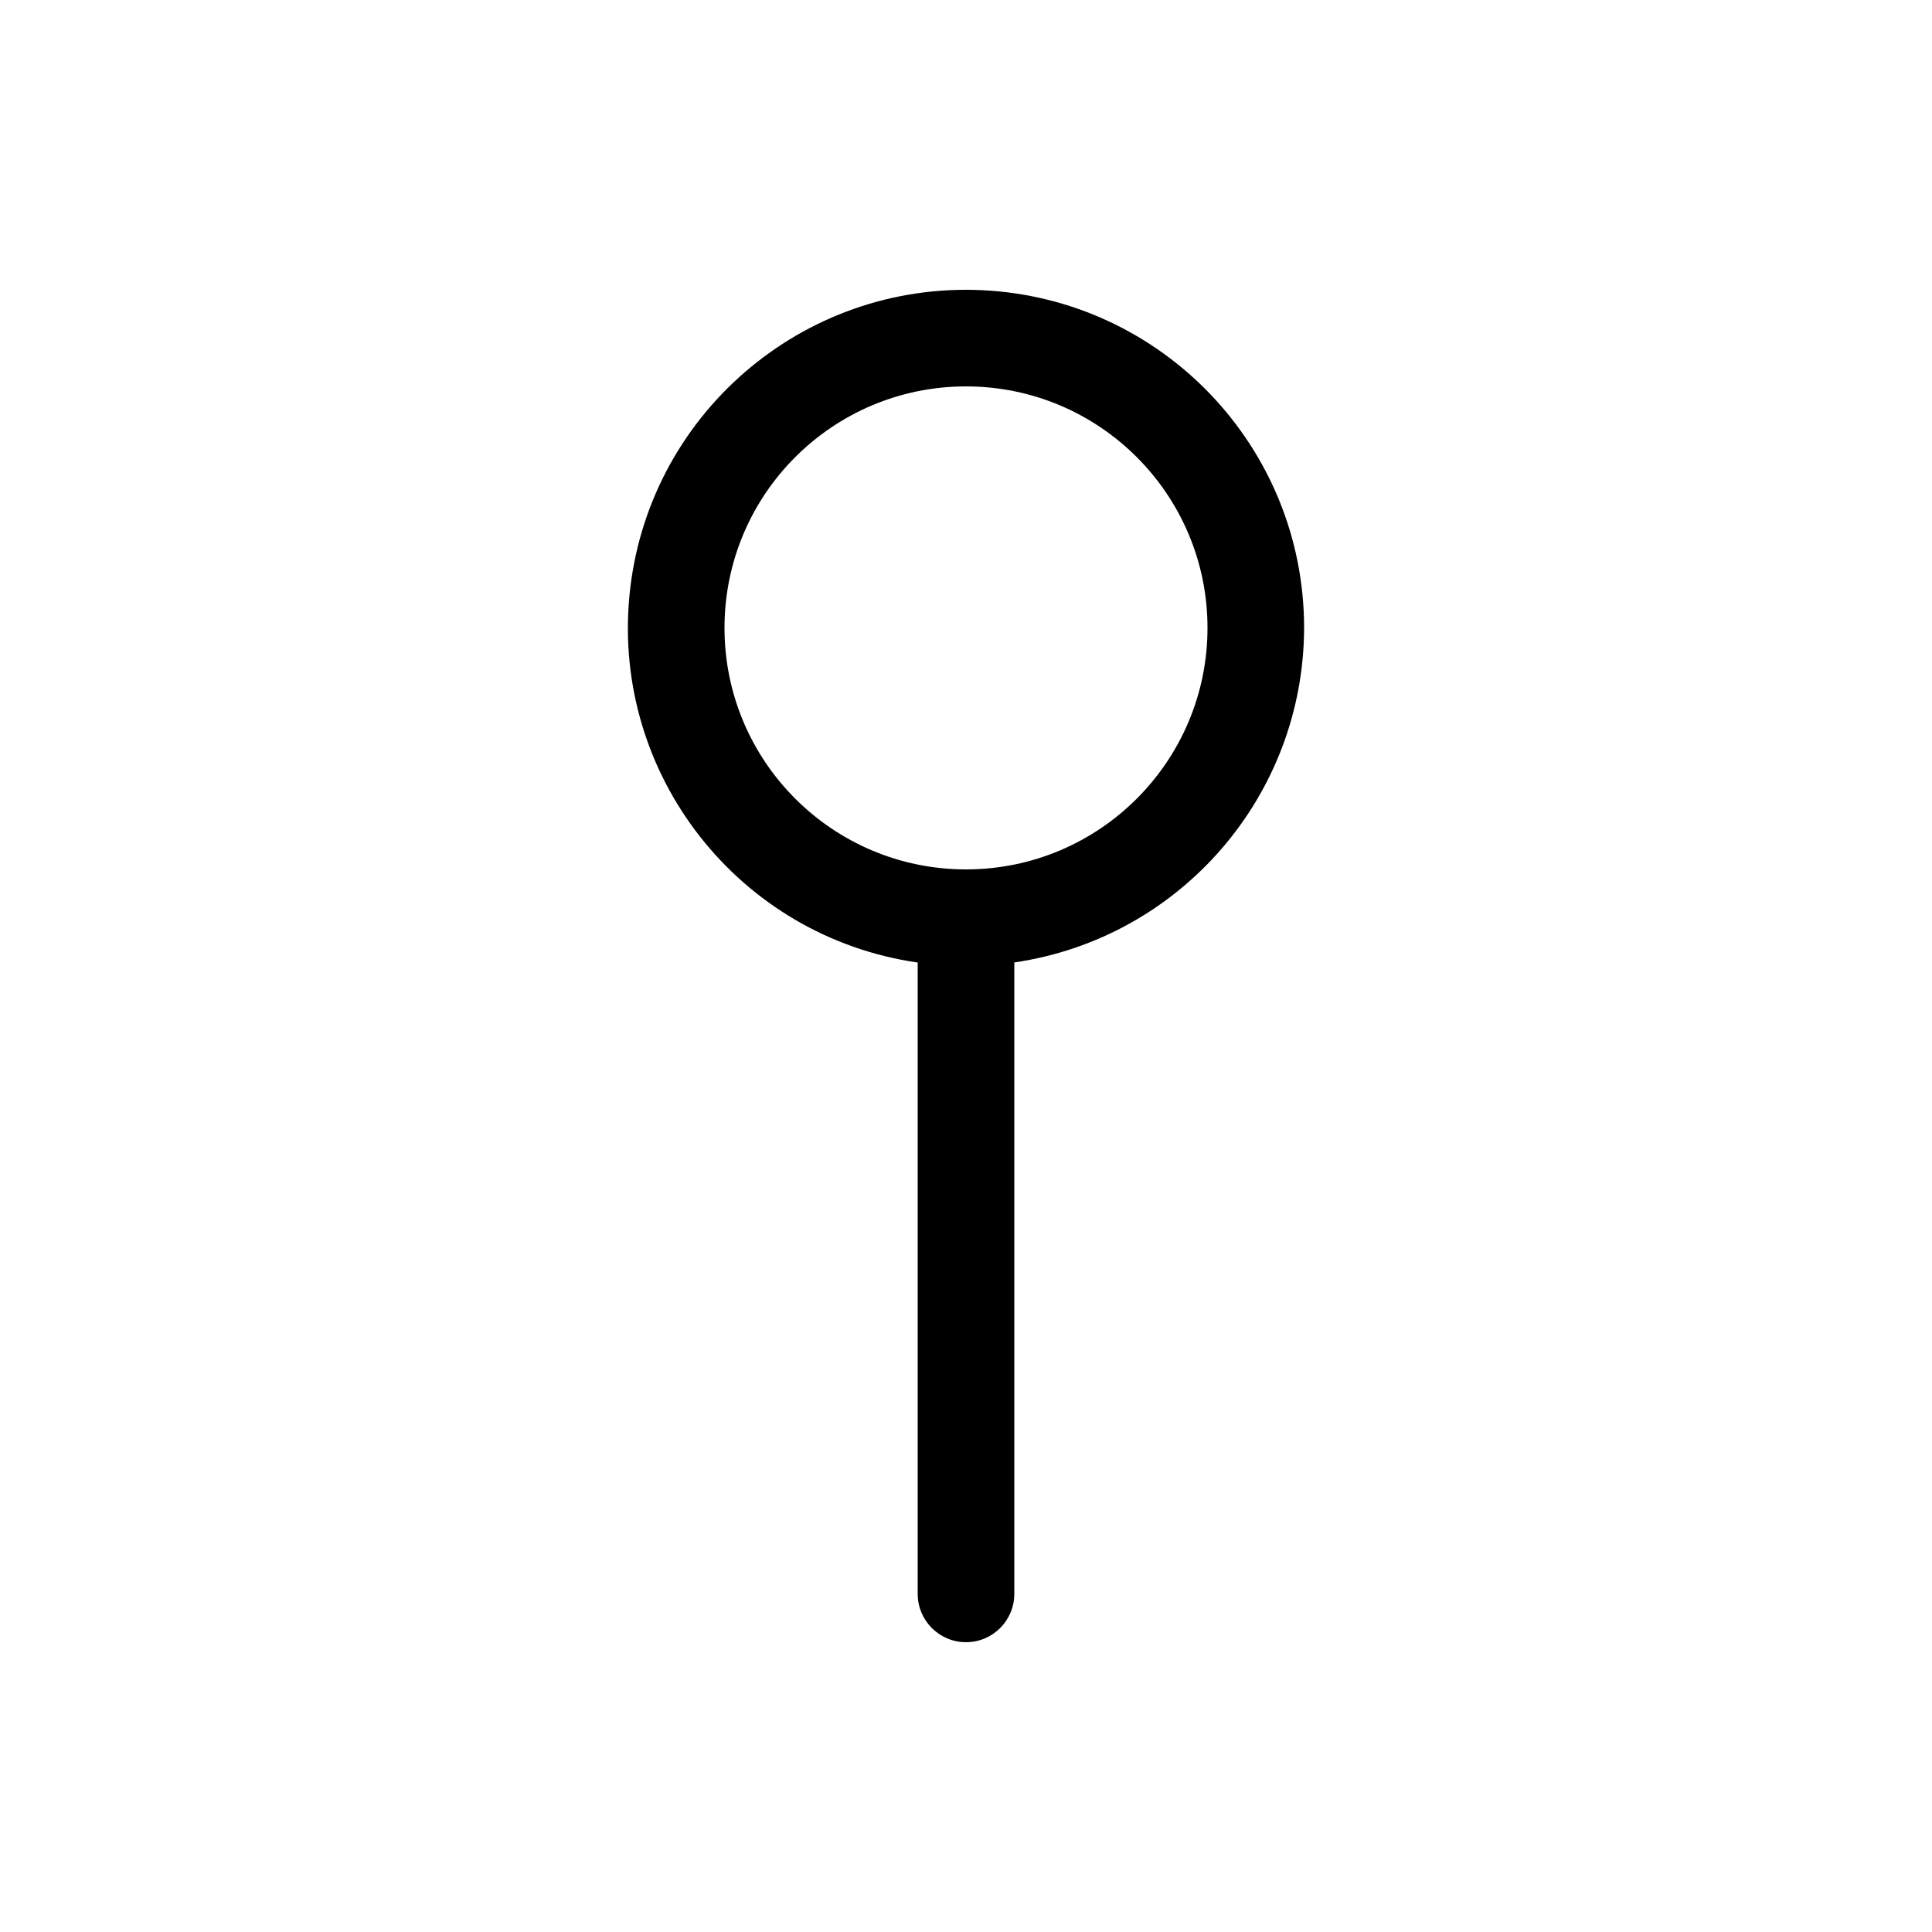
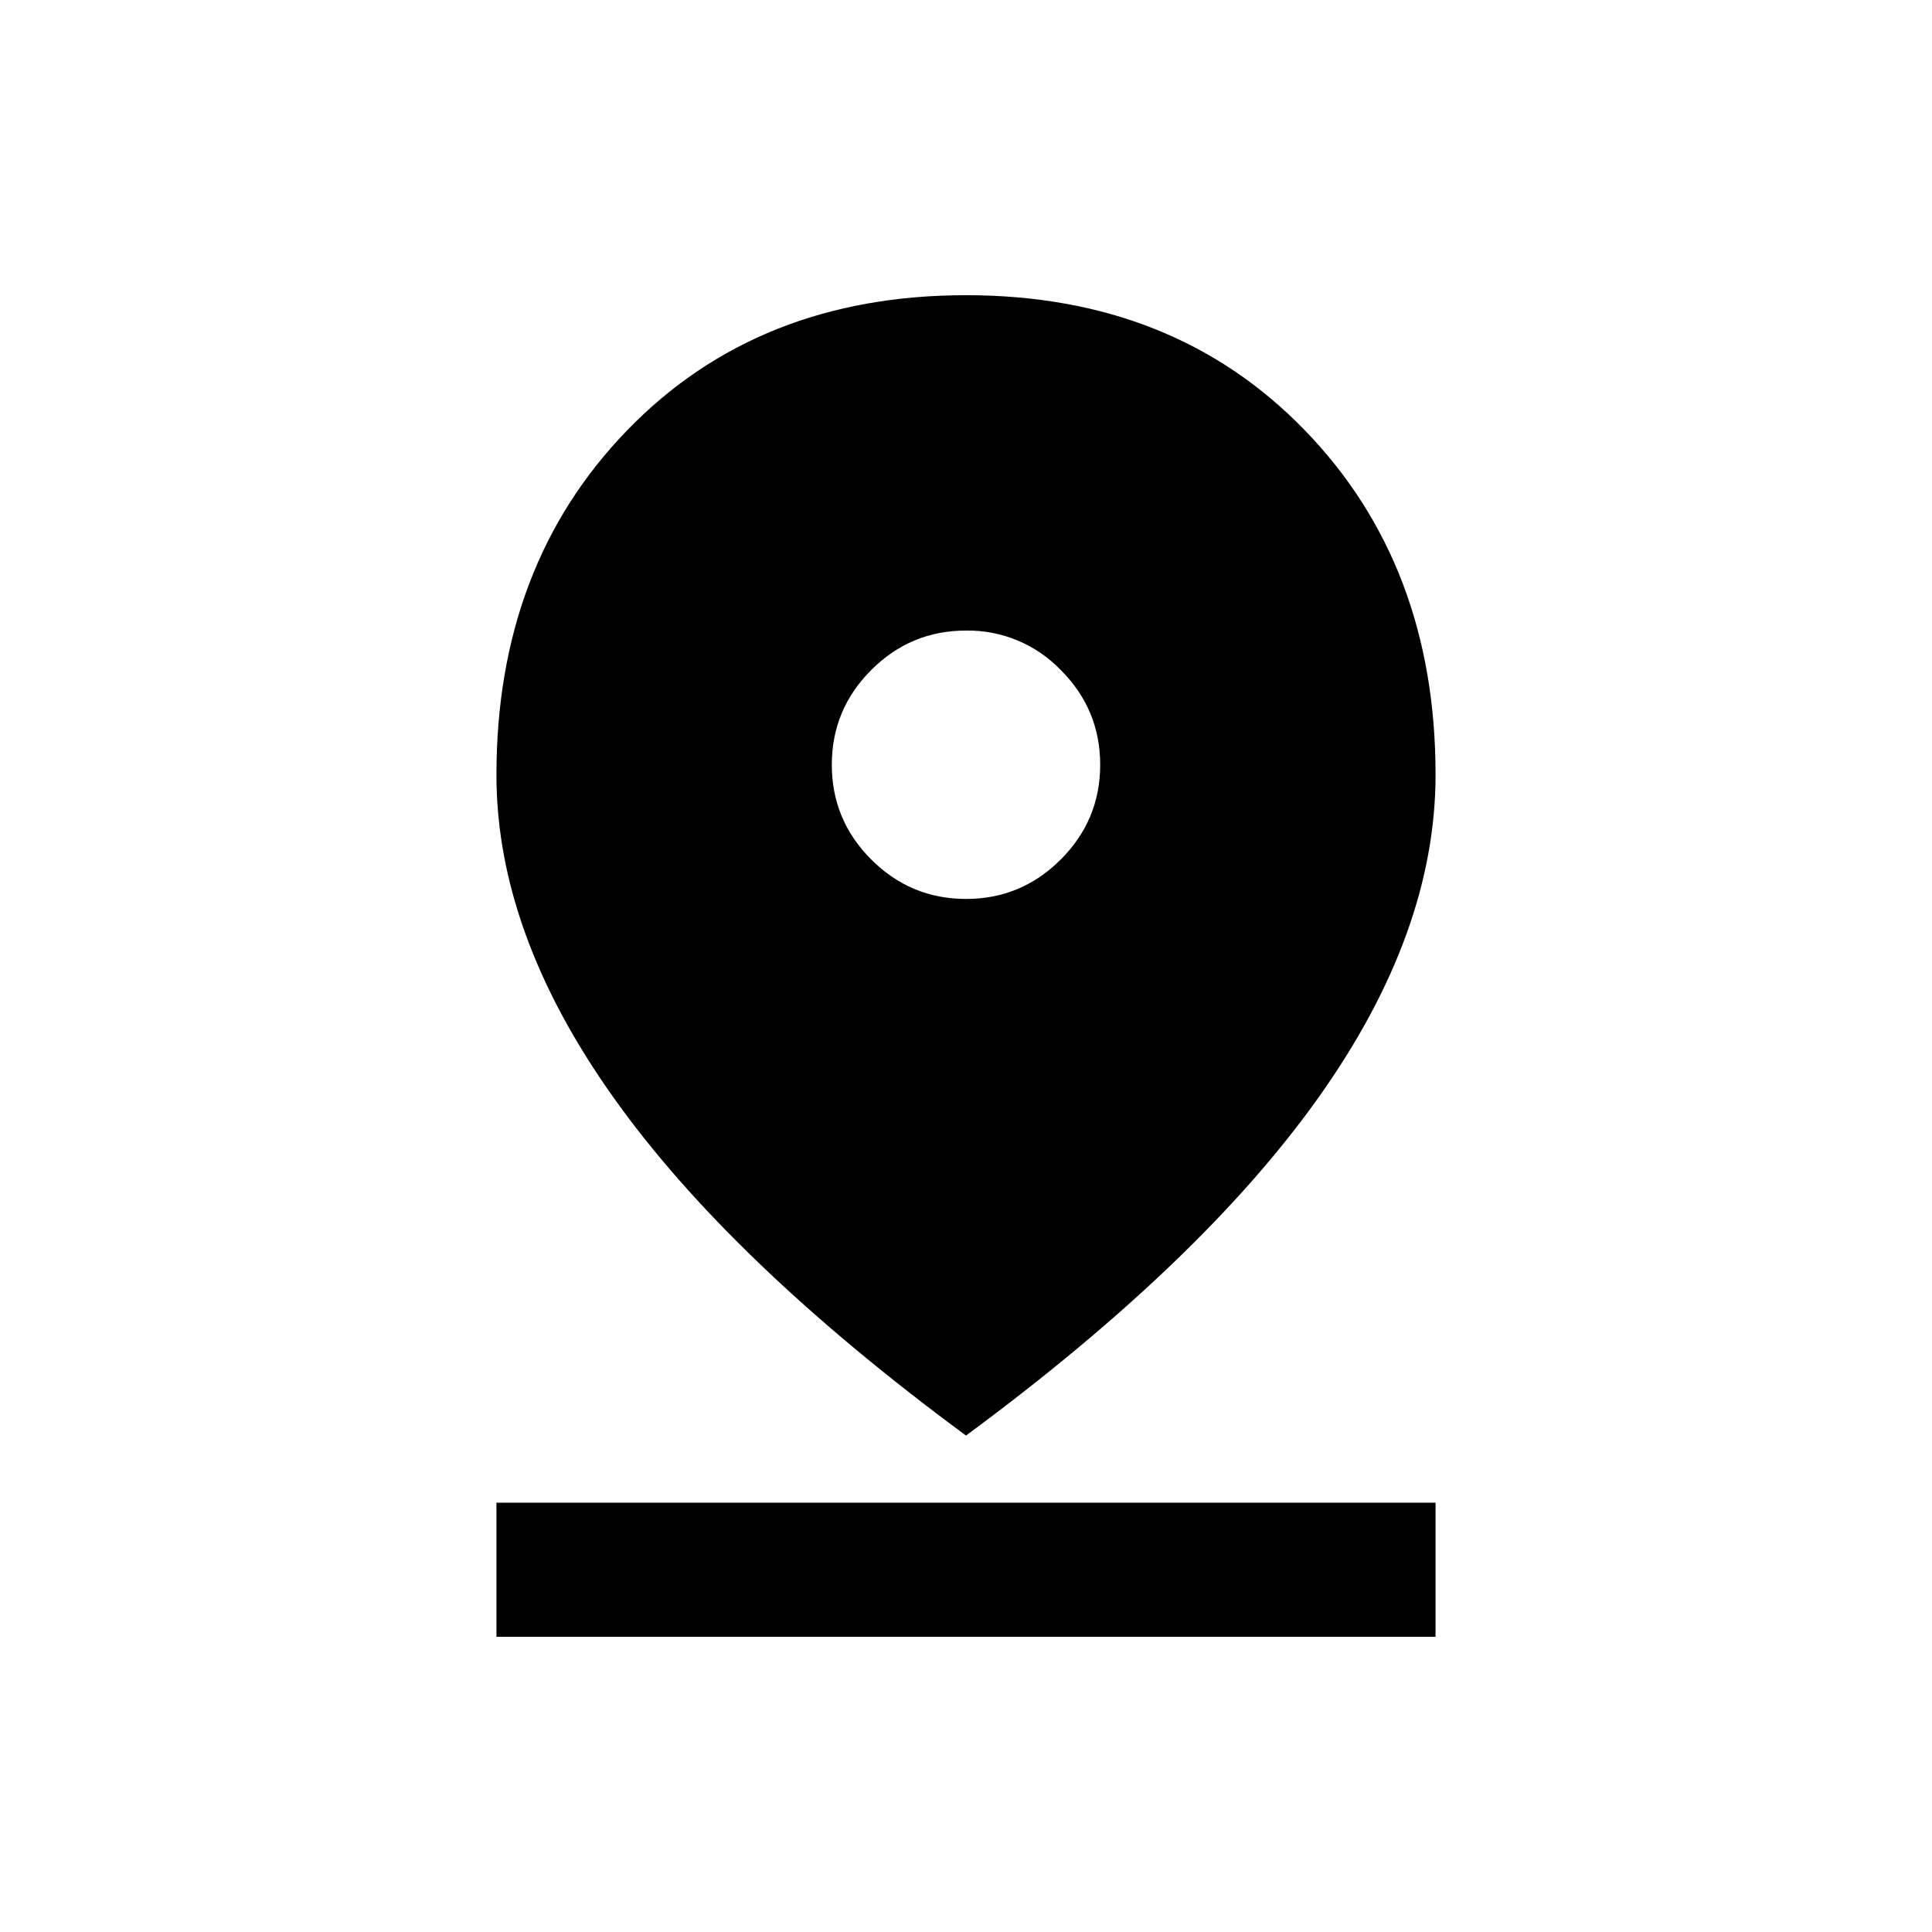
<svg xmlns="http://www.w3.org/2000/svg" viewBox="0 0 24 24" width="24" height="24">
-   <path d="M16.2 7.8a4.2 4.2 0 1 0-4.8 4.157V19.8a.6.6 0 0 0 1.2 0v-7.844A4.21 4.21 0 0 0 16.2 7.8m-4.2 3a3 3 0 1 1 0-6 3 3 0 0 1 0 6" />
+   <path d="M12 17.833q-2.937-2.166-4.385-4.208-1.449-2.041-1.448-4 0-2.604 1.625-4.281T12 3.667t4.208 1.677q1.626 1.677 1.625 4.281 0 1.959-1.448 4T12 17.833m0-6.666q.687 0 1.177-.49t.49-1.177-.49-1.177A1.6 1.6 0 0 0 12 7.833q-.687 0-1.177.49t-.49 1.177.49 1.177 1.177.49m-5.833 9.166v-1.666h11.666v1.666z" />
</svg>
